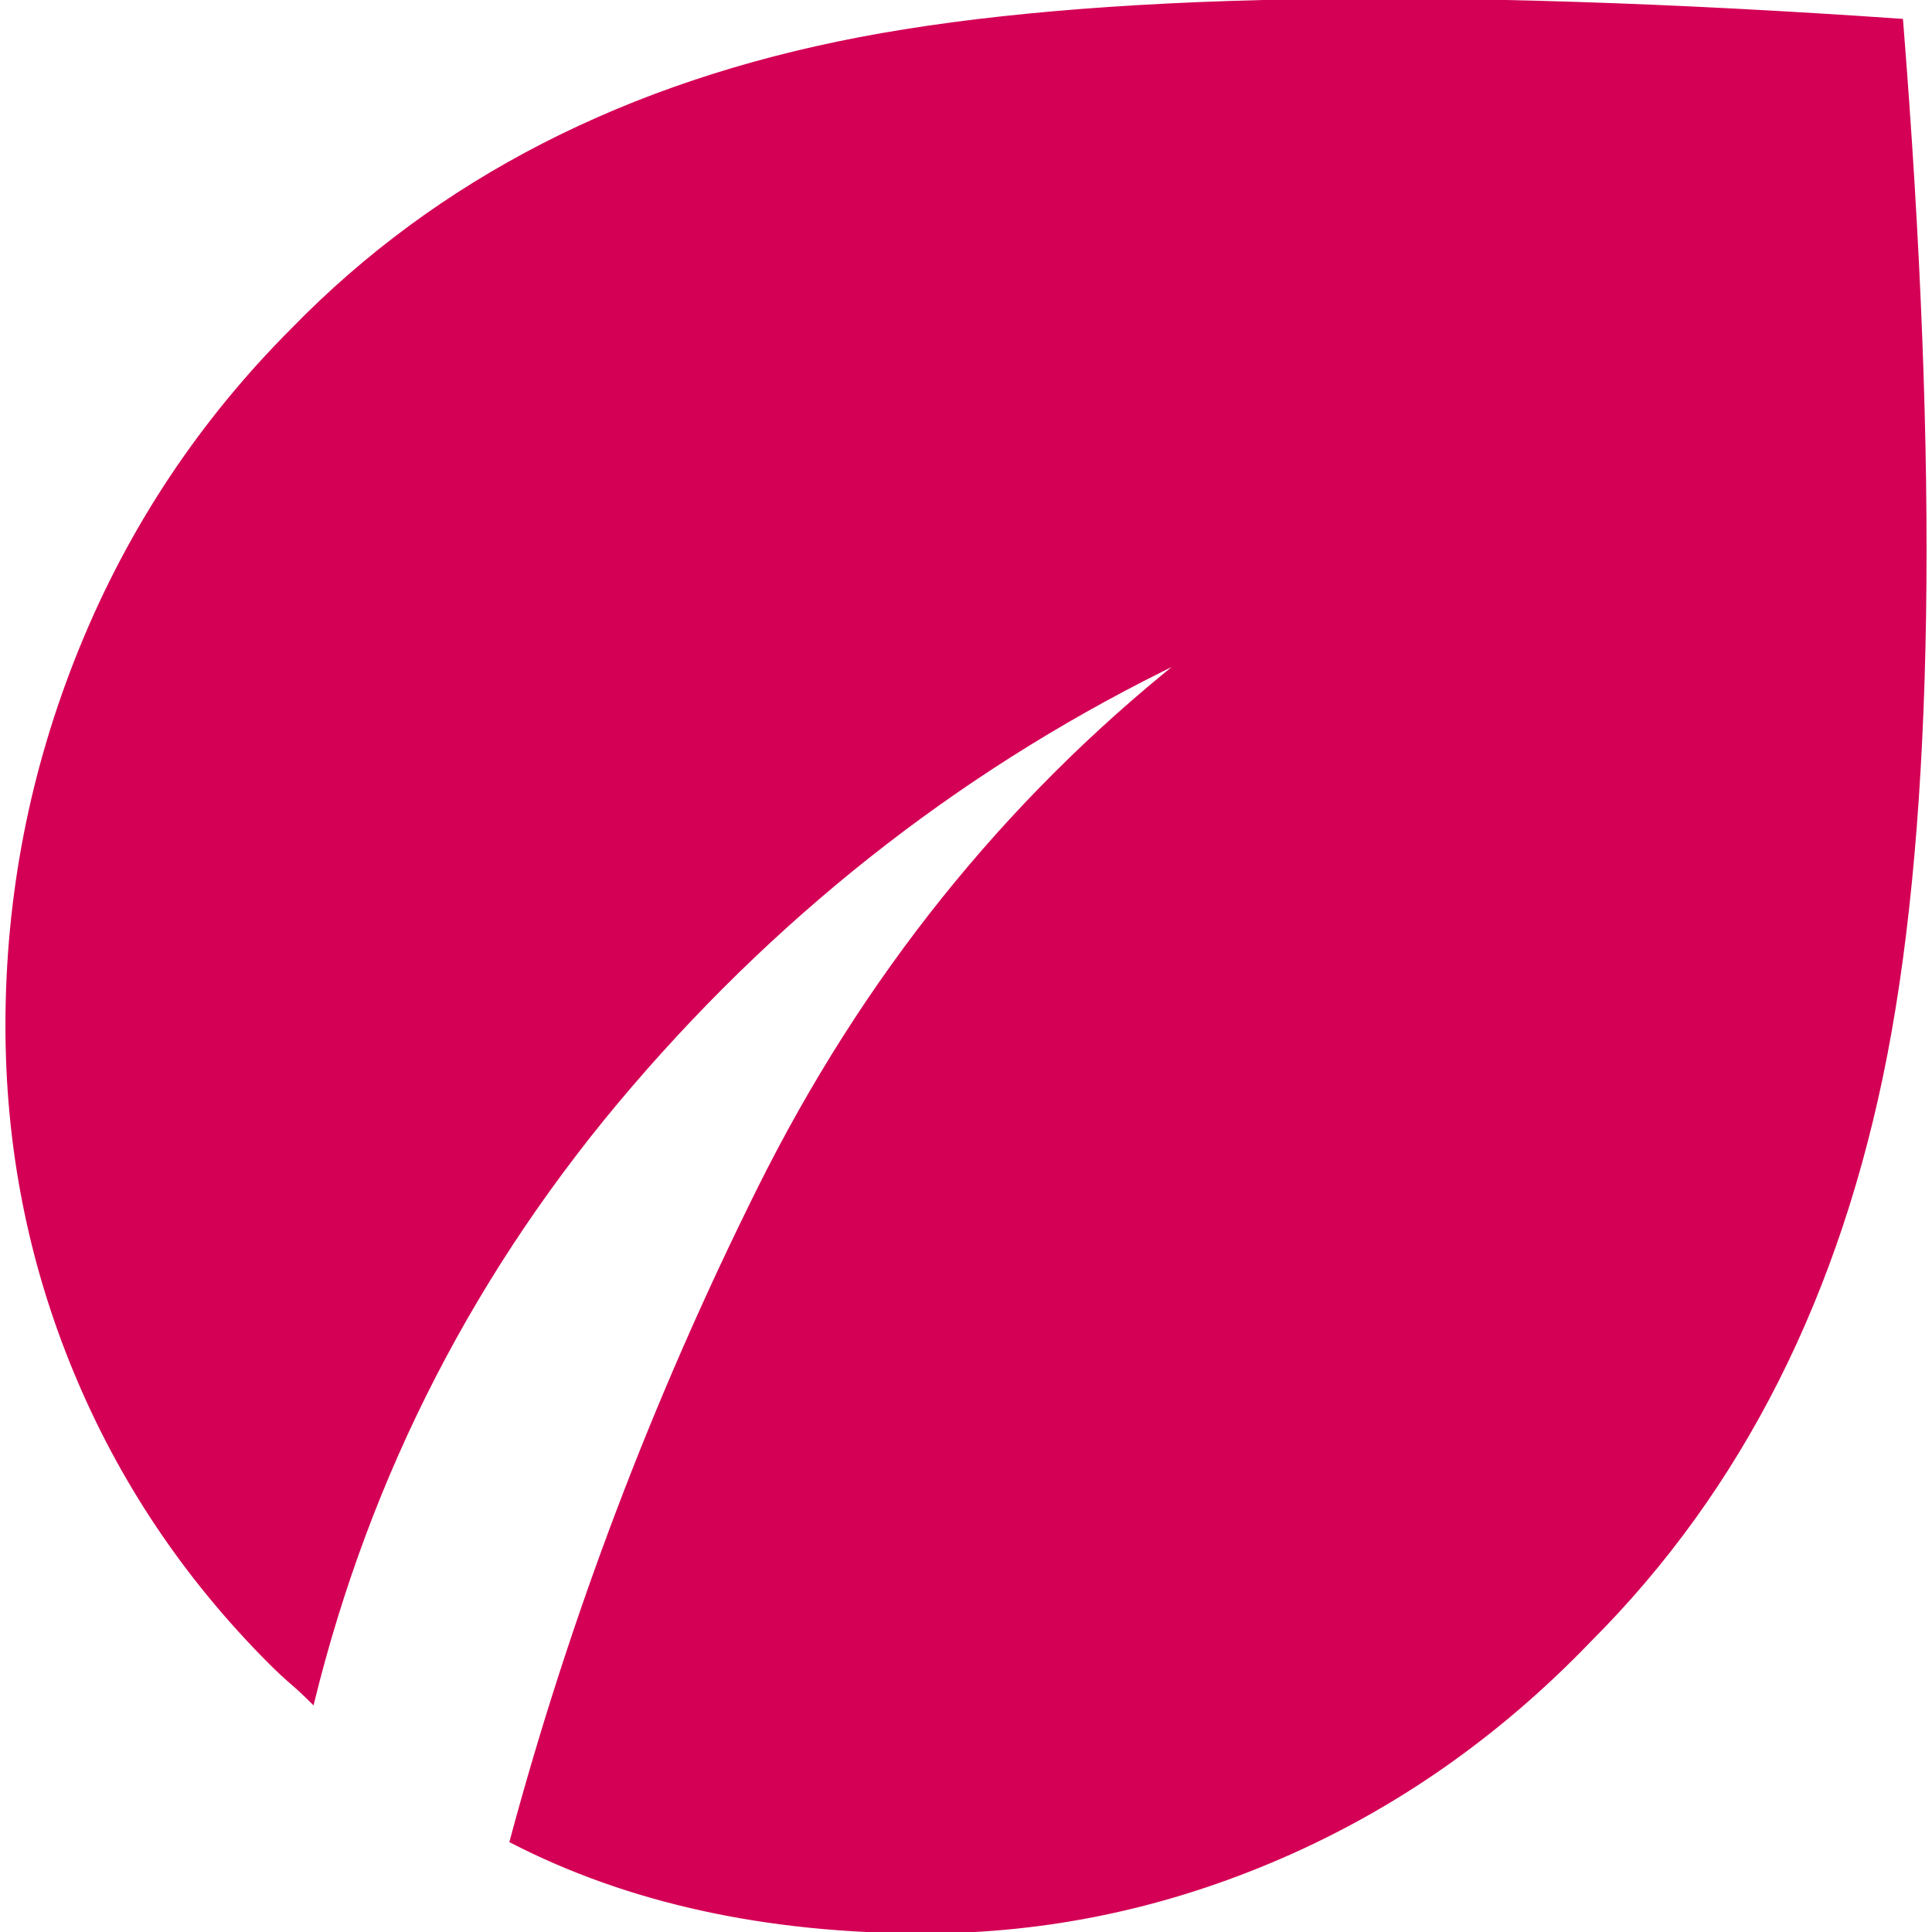
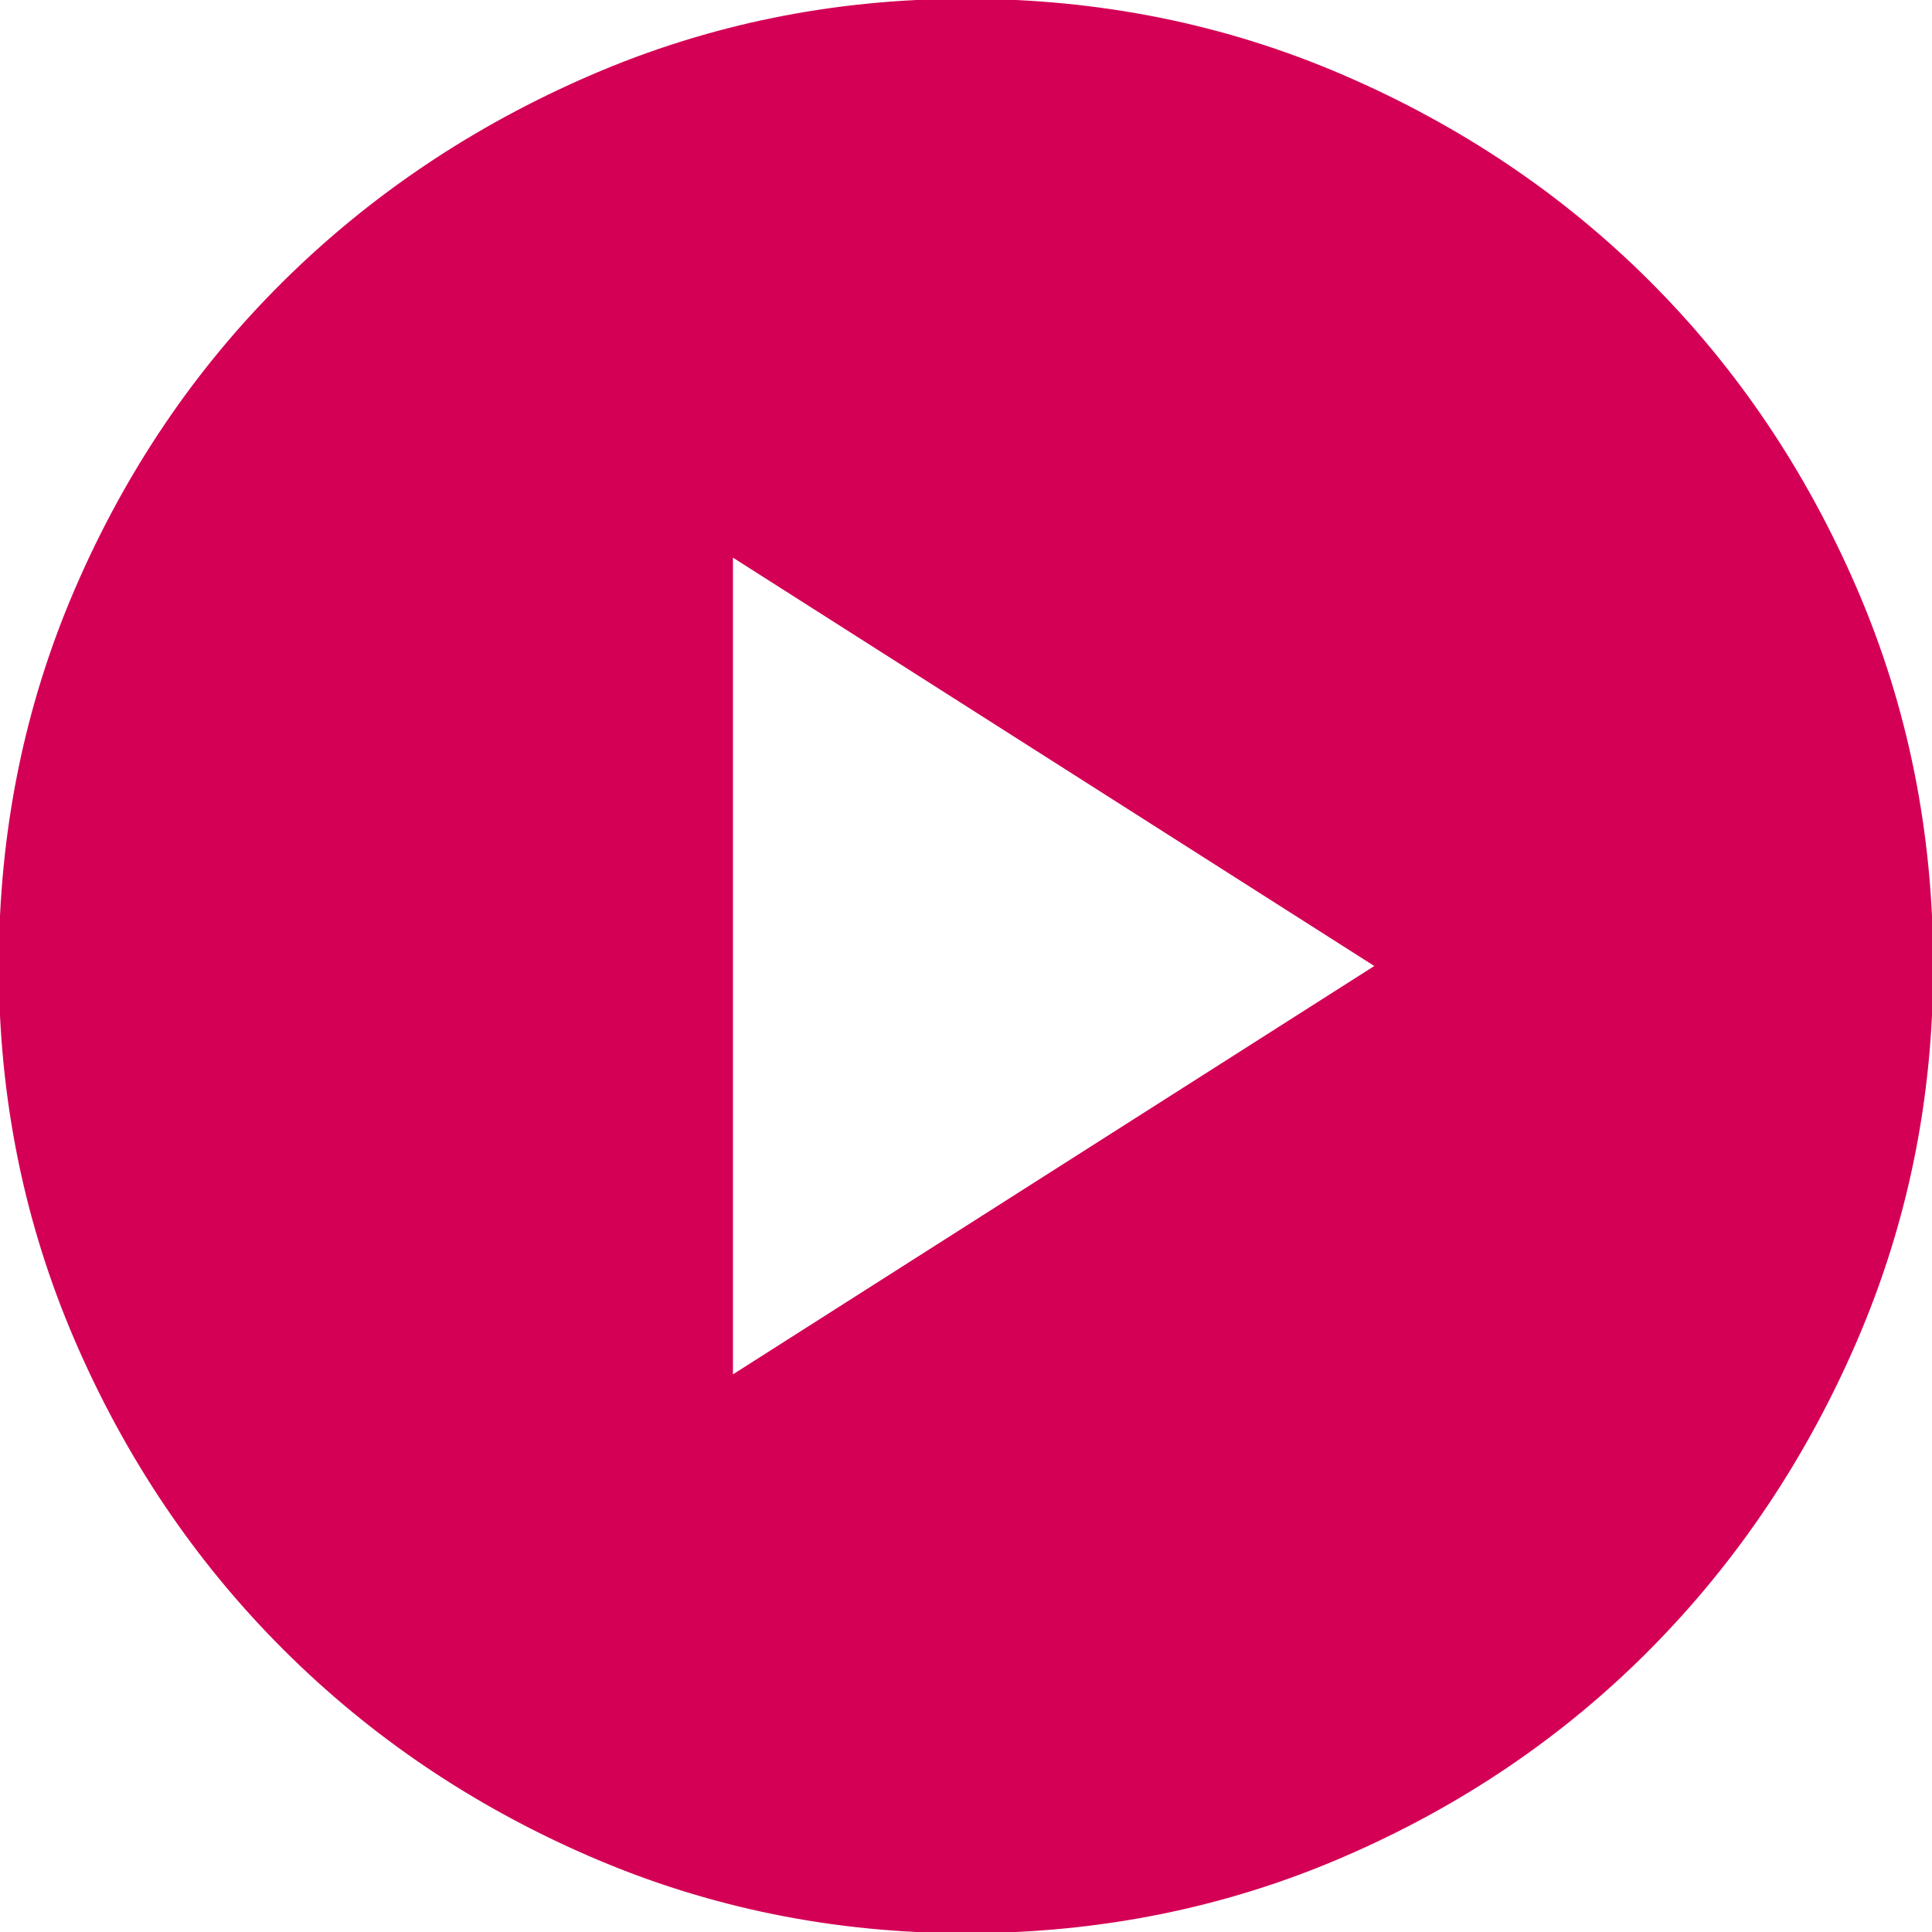
- <svg xmlns="http://www.w3.org/2000/svg" version="1.1" viewBox="5.879 9.893 34.107 34.107" width="40" height="40" fill="none">
+ <svg xmlns="http://www.w3.org/2000/svg" version="1.1" viewBox="4 4 40 40" width="40" height="40" fill="none">
  <svg height="48px" viewBox="0 -960 960 960" width="48px" fill="#d40055" stroke="#d40055">
-     <path d="M444-80q-42 0-78.5-8T298-112q32-119 87.5-230.5T535-529q-112 54-194.5 150T228-161q-4-4-7.5-7t-7.5-7q-45-45-69-103t-24-122q0-69 26-133t75-113q77-79 200-102.5t368-6.5q19 238-5.5 365T679-183q-48 50-109 76.5T444-80Z" fill="#d40055" stroke="#d40055" />
+     <path d="m383-310 267-170-267-170v340Zm97 230q-82 0-155-31.5t-127.5-86Q143-252 111.5-325T80-480q0-83 31.5-156t86-127Q252-817 325-848.5T480-880q83 0 156 31.5T763-763q54 54 85.5 127T880-480q0 82-31.5 155T763-197.5q-54 54.5-127 86T480-80Z" fill="#d40055" stroke="#d40055" />
  </svg>
</svg>
